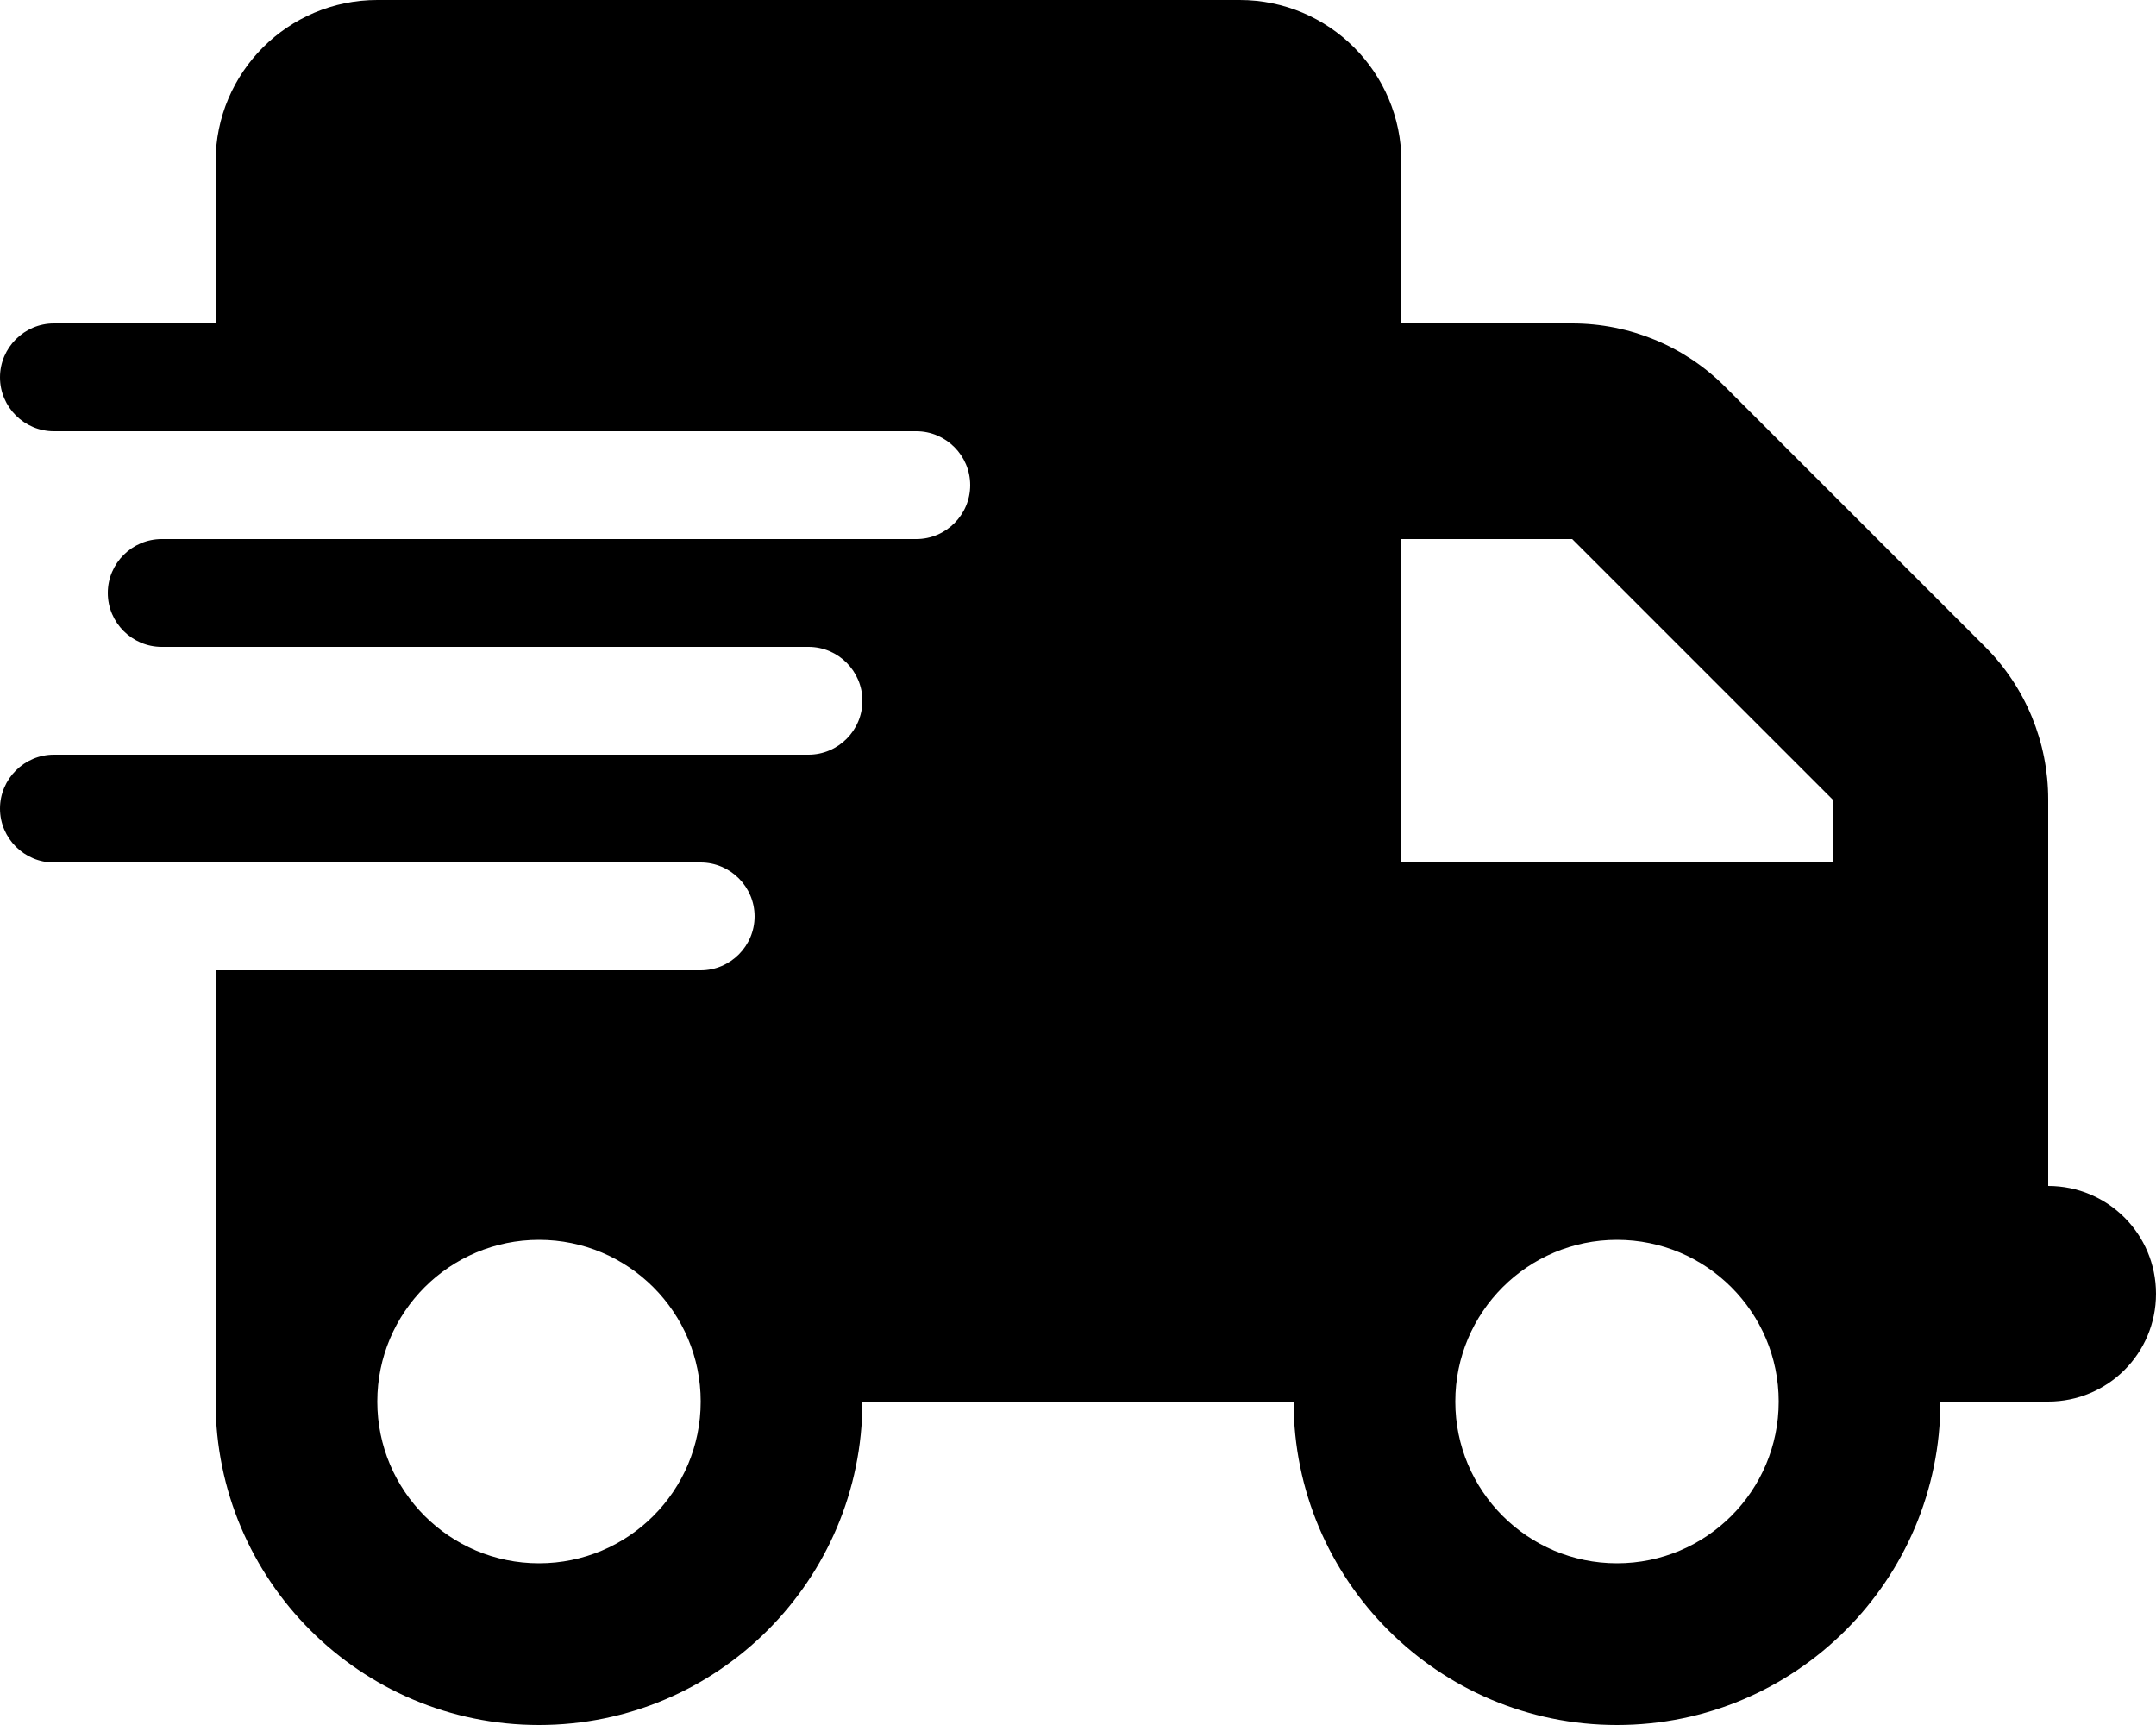
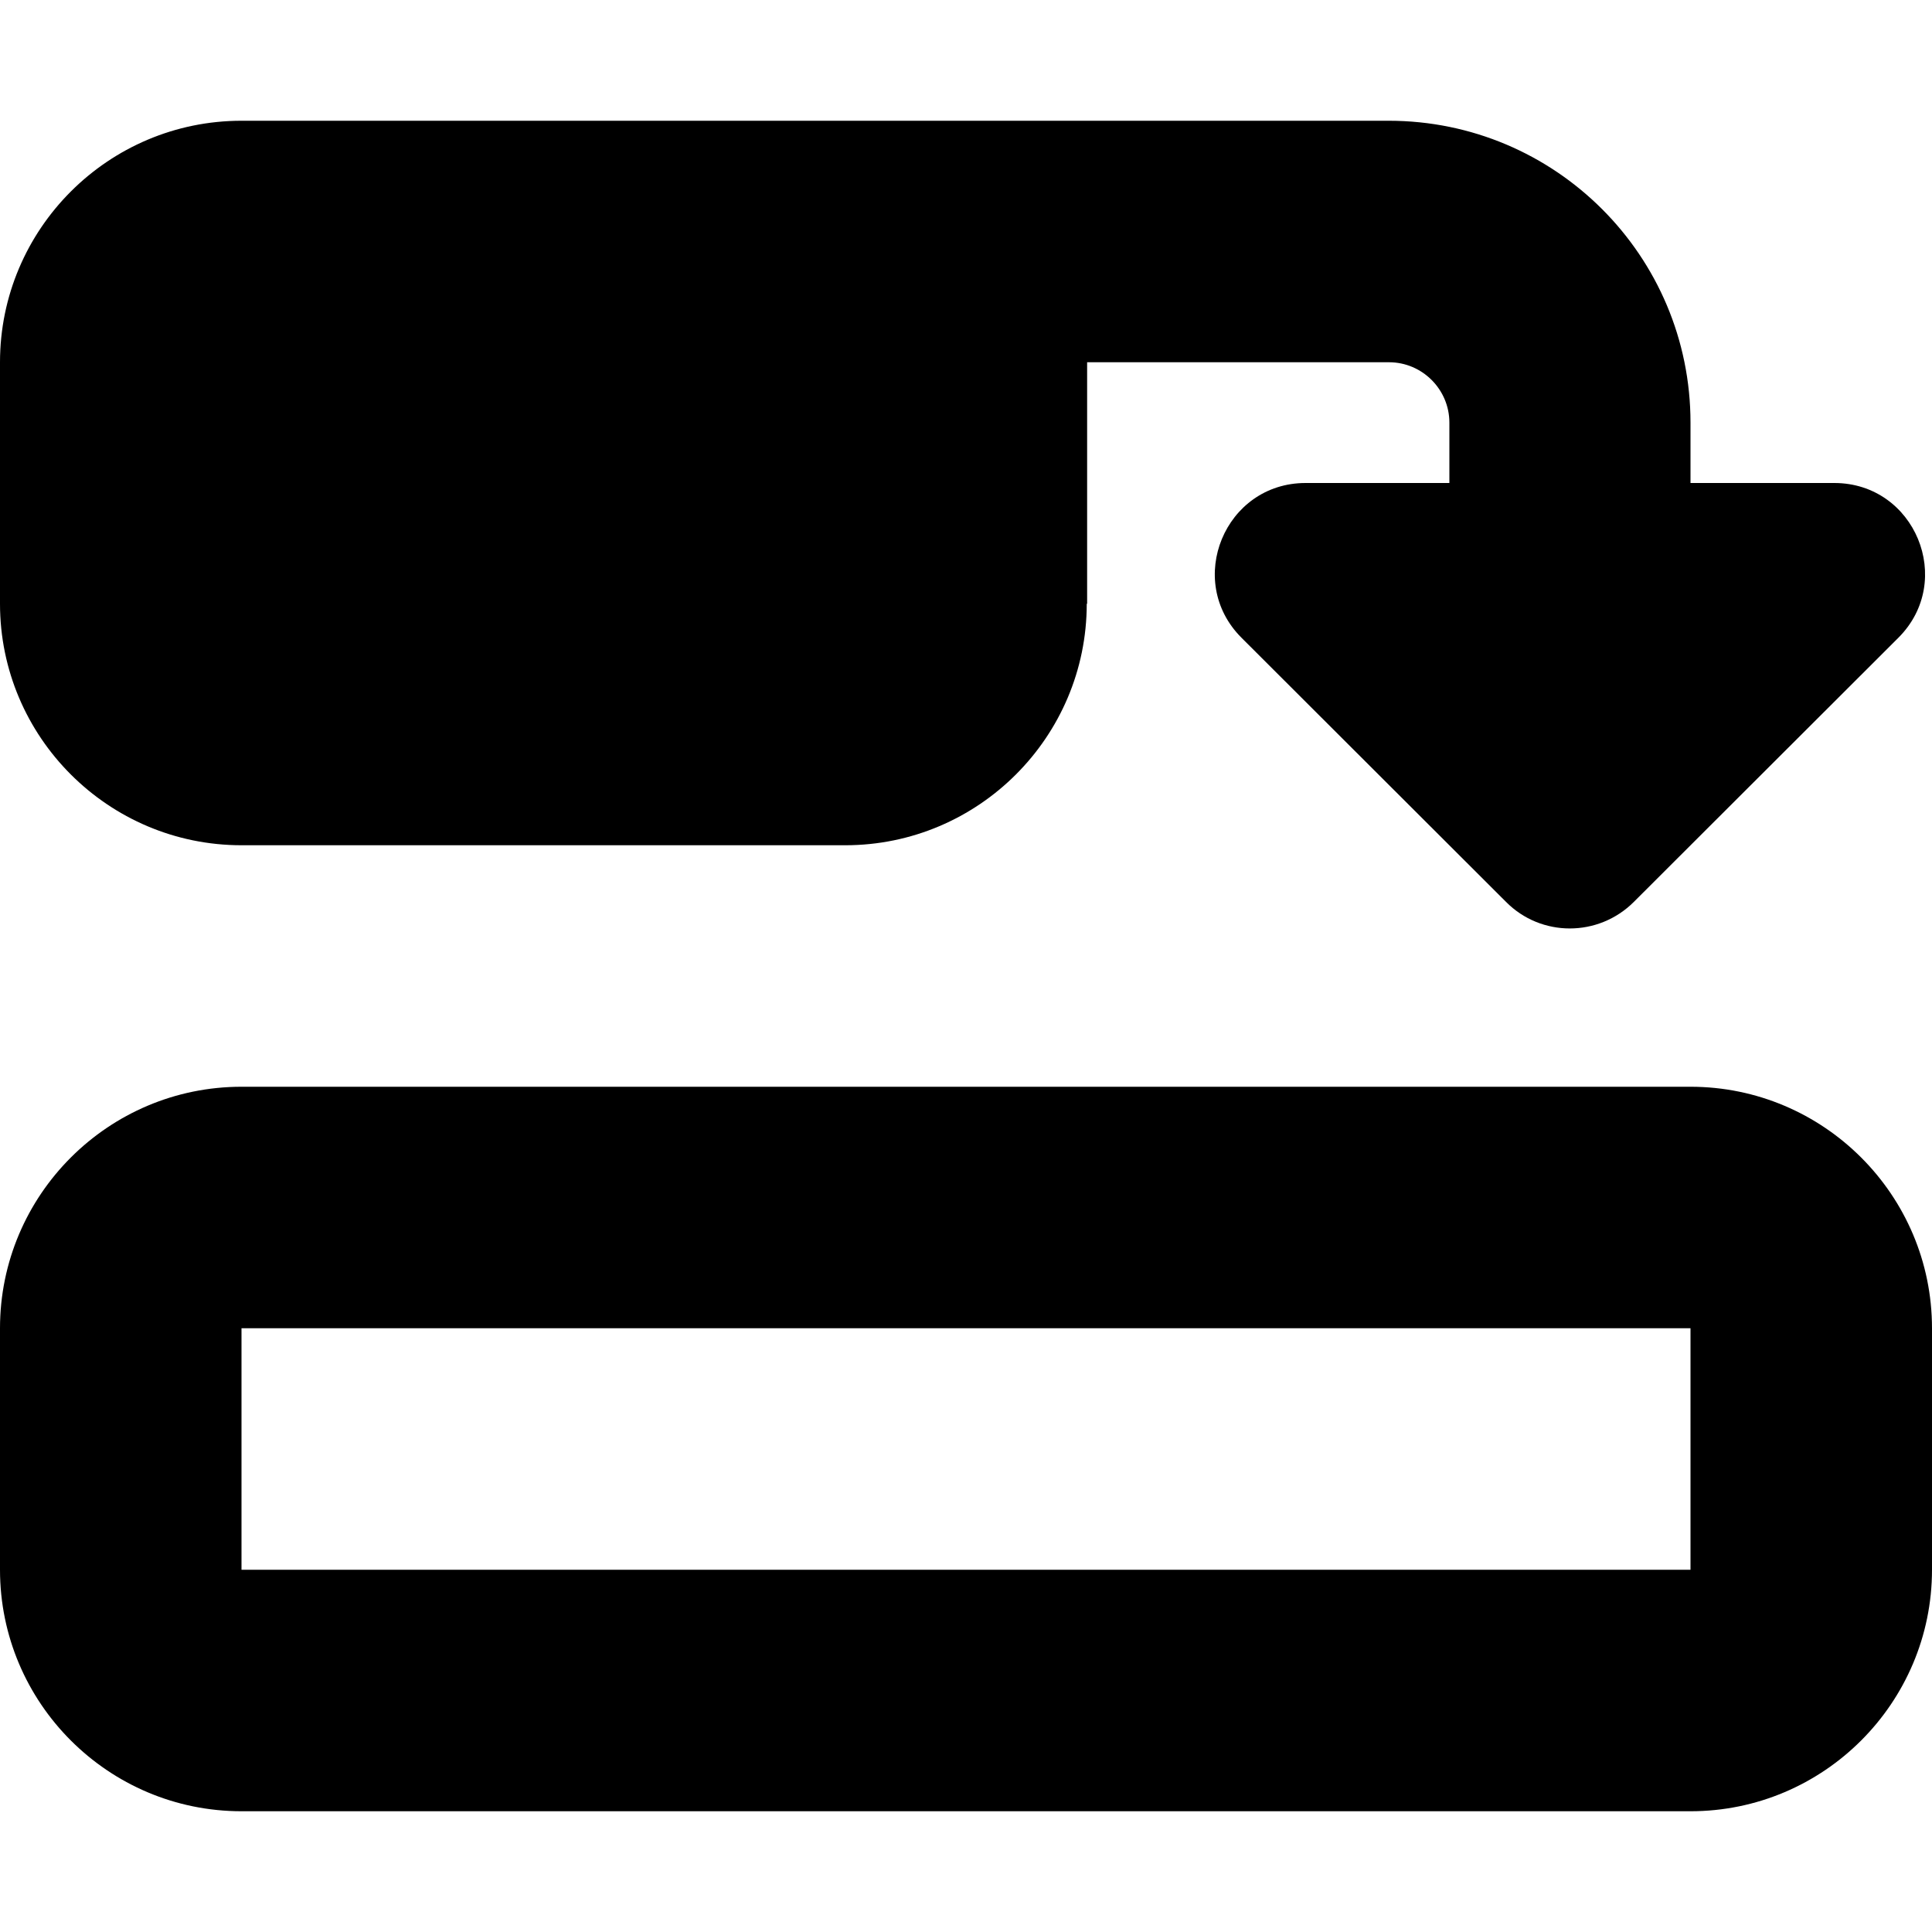
- <svg xmlns="http://www.w3.org/2000/svg" viewBox="0 0 640 512">
-   <path d="M112 0C85.5 0 64 21.5 64 48V96H16c-8.8 0-16 7.2-16 16s7.2 16 16 16H64 272c8.8 0 16 7.2 16 16s-7.2 16-16 16H64 48c-8.8 0-16 7.2-16 16s7.2 16 16 16H64 240c8.8 0 16 7.2 16 16s-7.2 16-16 16H64 16c-8.8 0-16 7.2-16 16s7.2 16 16 16H64 208c8.8 0 16 7.2 16 16s-7.2 16-16 16H64V416c0 53 43 96 96 96s96-43 96-96H384c0 53 43 96 96 96s96-43 96-96h32c17.7 0 32-14.3 32-32s-14.3-32-32-32V288 256 237.3c0-17-6.7-33.3-18.7-45.3L512 114.7c-12-12-28.3-18.7-45.3-18.7H416V48c0-26.5-21.5-48-48-48H112zM544 237.3V256H416V160h50.7L544 237.3zM160 368a48 48 0 1 1 0 96 48 48 0 1 1 0-96zm272 48a48 48 0 1 1 96 0 48 48 0 1 1 -96 0z" />
+ <svg xmlns="http://www.w3.org/2000/svg" viewBox="0 0 512 512">
+   <path d="M448 416l0-64L64 352l0 64 384 0zm0 64L64 480c-35.3 0-64-28.7-64-64l0-64c0-35.3 28.7-64 64-64l384 0c35.3 0 64 28.7 64 64l0 64c0 35.3-28.7 64-64 64zM288 160c0 35.3-28.7 64-64 64L64 224c-35.3 0-64-28.7-64-64L0 96C0 60.7 28.7 32 64 32l144 0 16 0 144 0c44.2 0 80 35.8 80 80l0 16 38.1 0c21.4 0 32.1 25.9 17 41L433 239c-9.4 9.4-24.6 9.4-33.9 0L329 169c-15.1-15.1-4.4-41 17-41l38.1 0 0-16c0-8.8-7.2-16-16-16l-80 0 0 64z" />
</svg>
